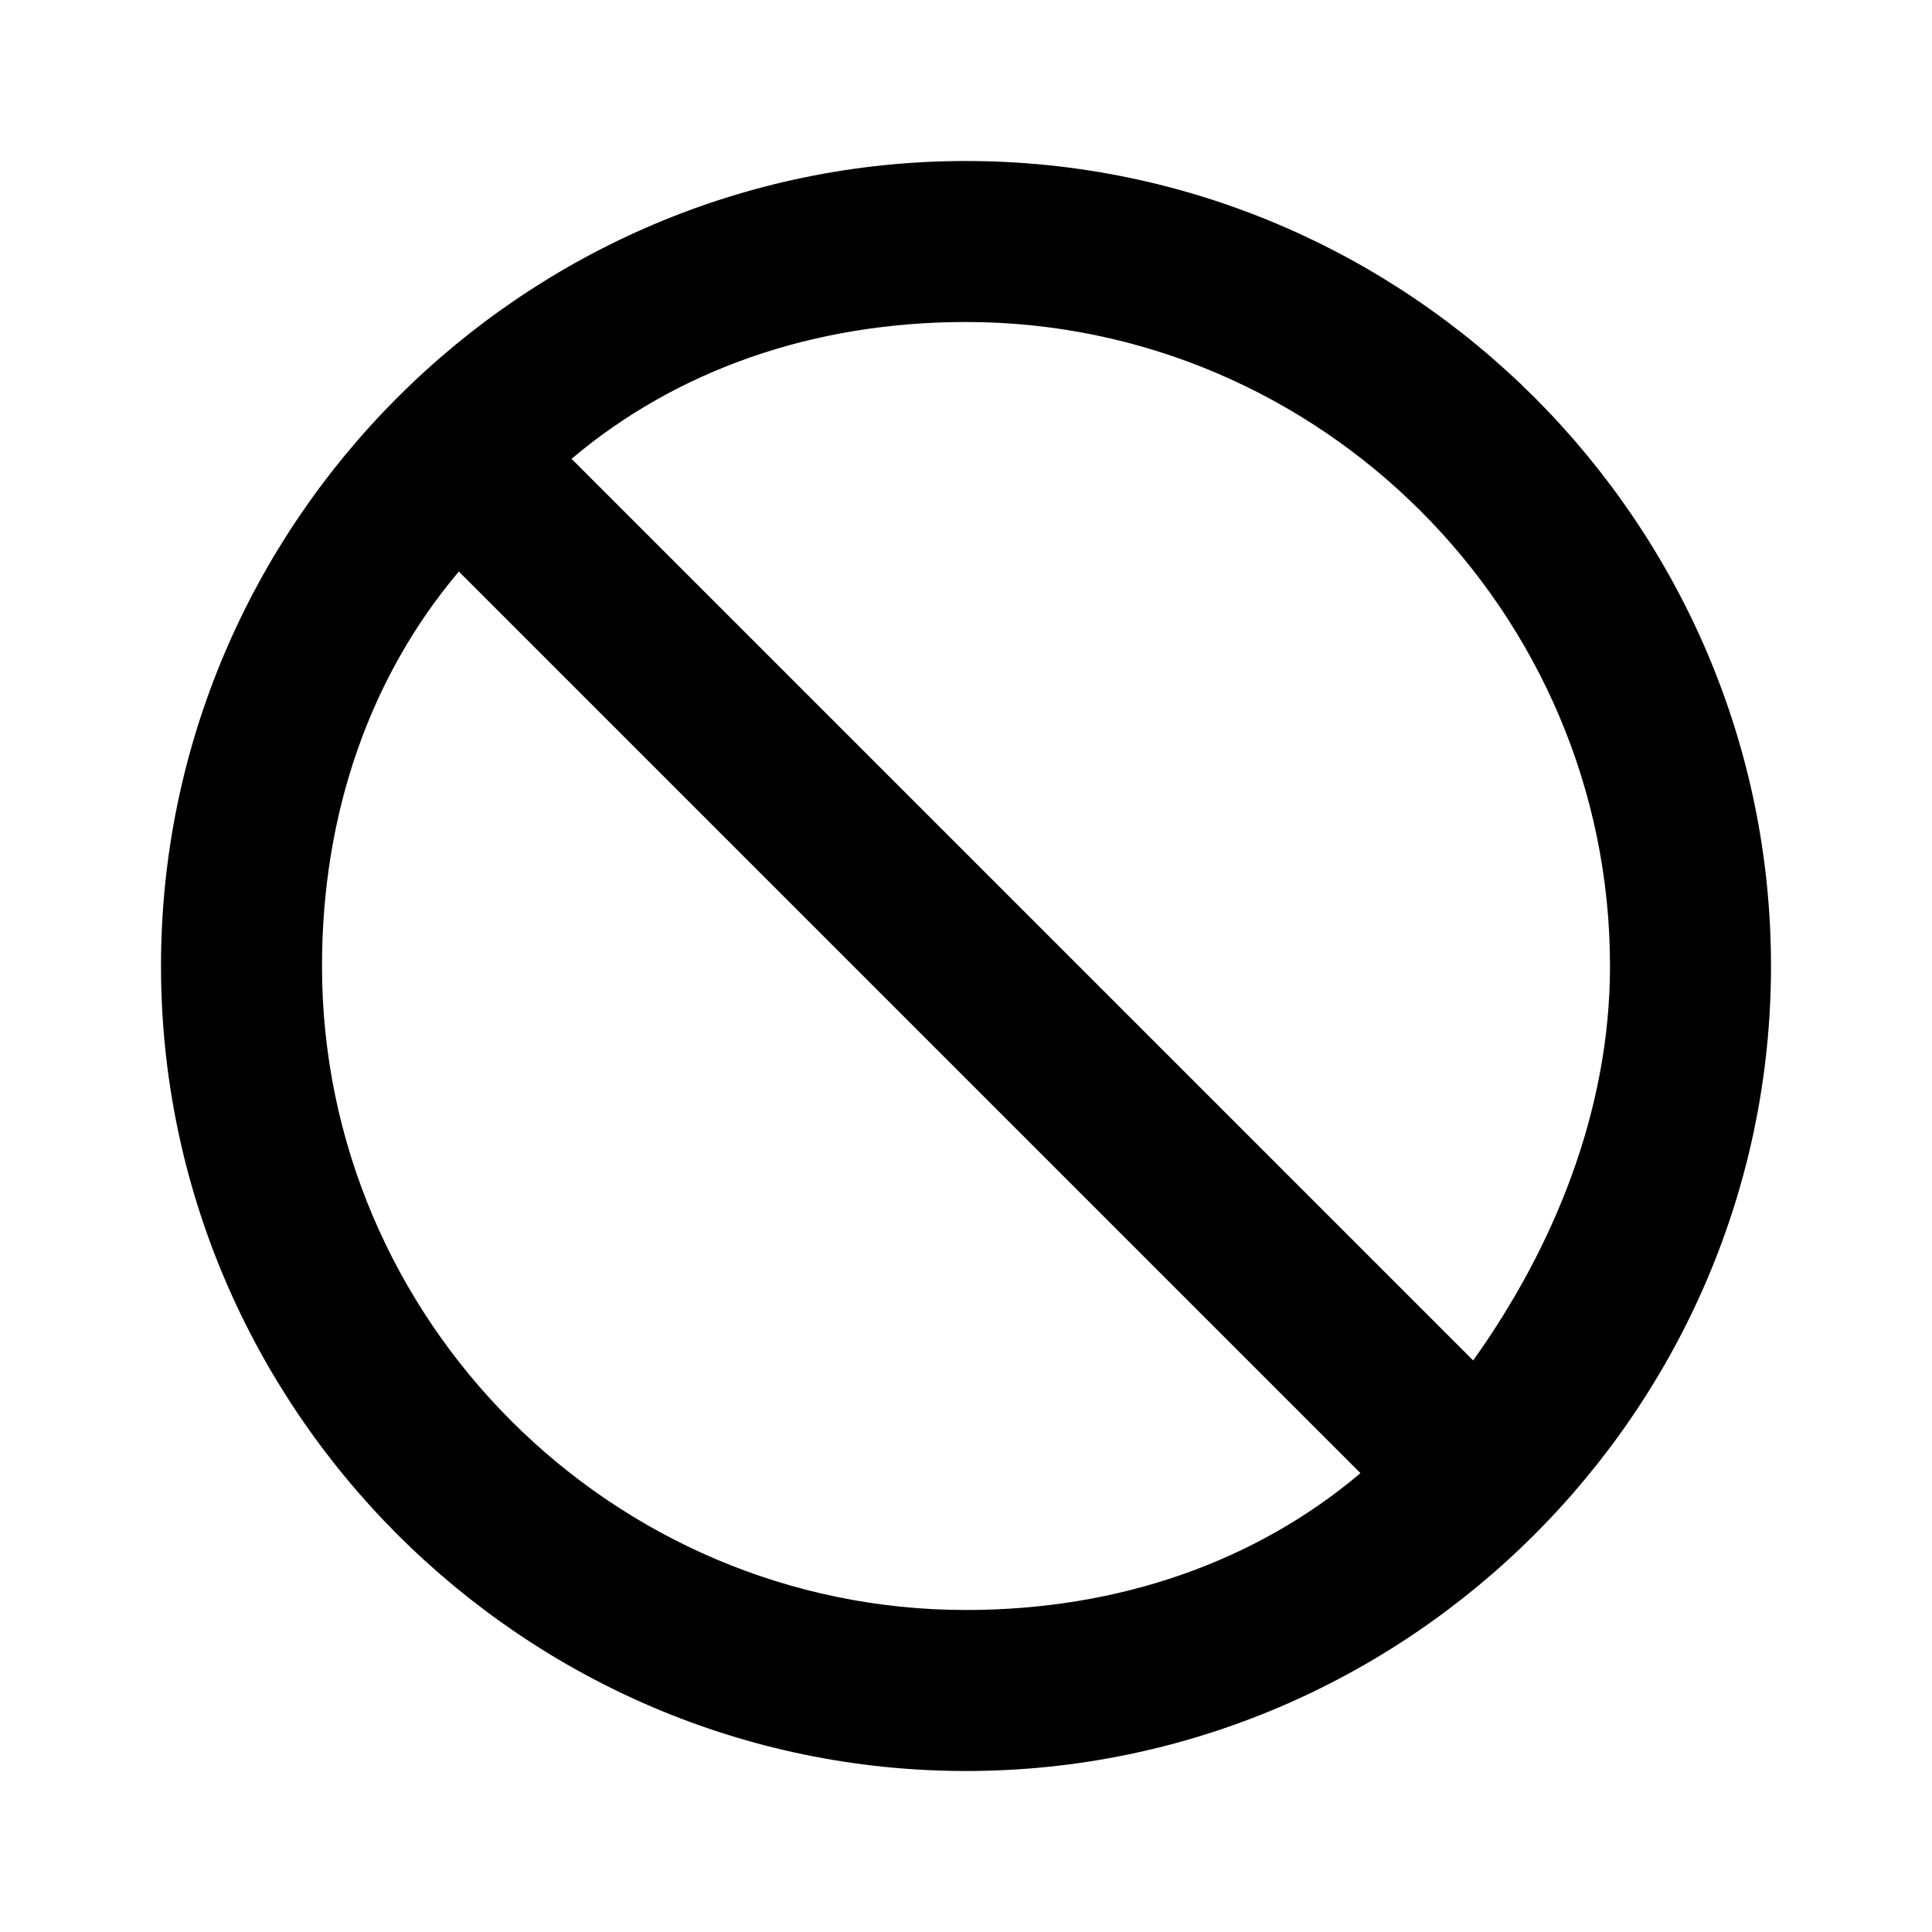
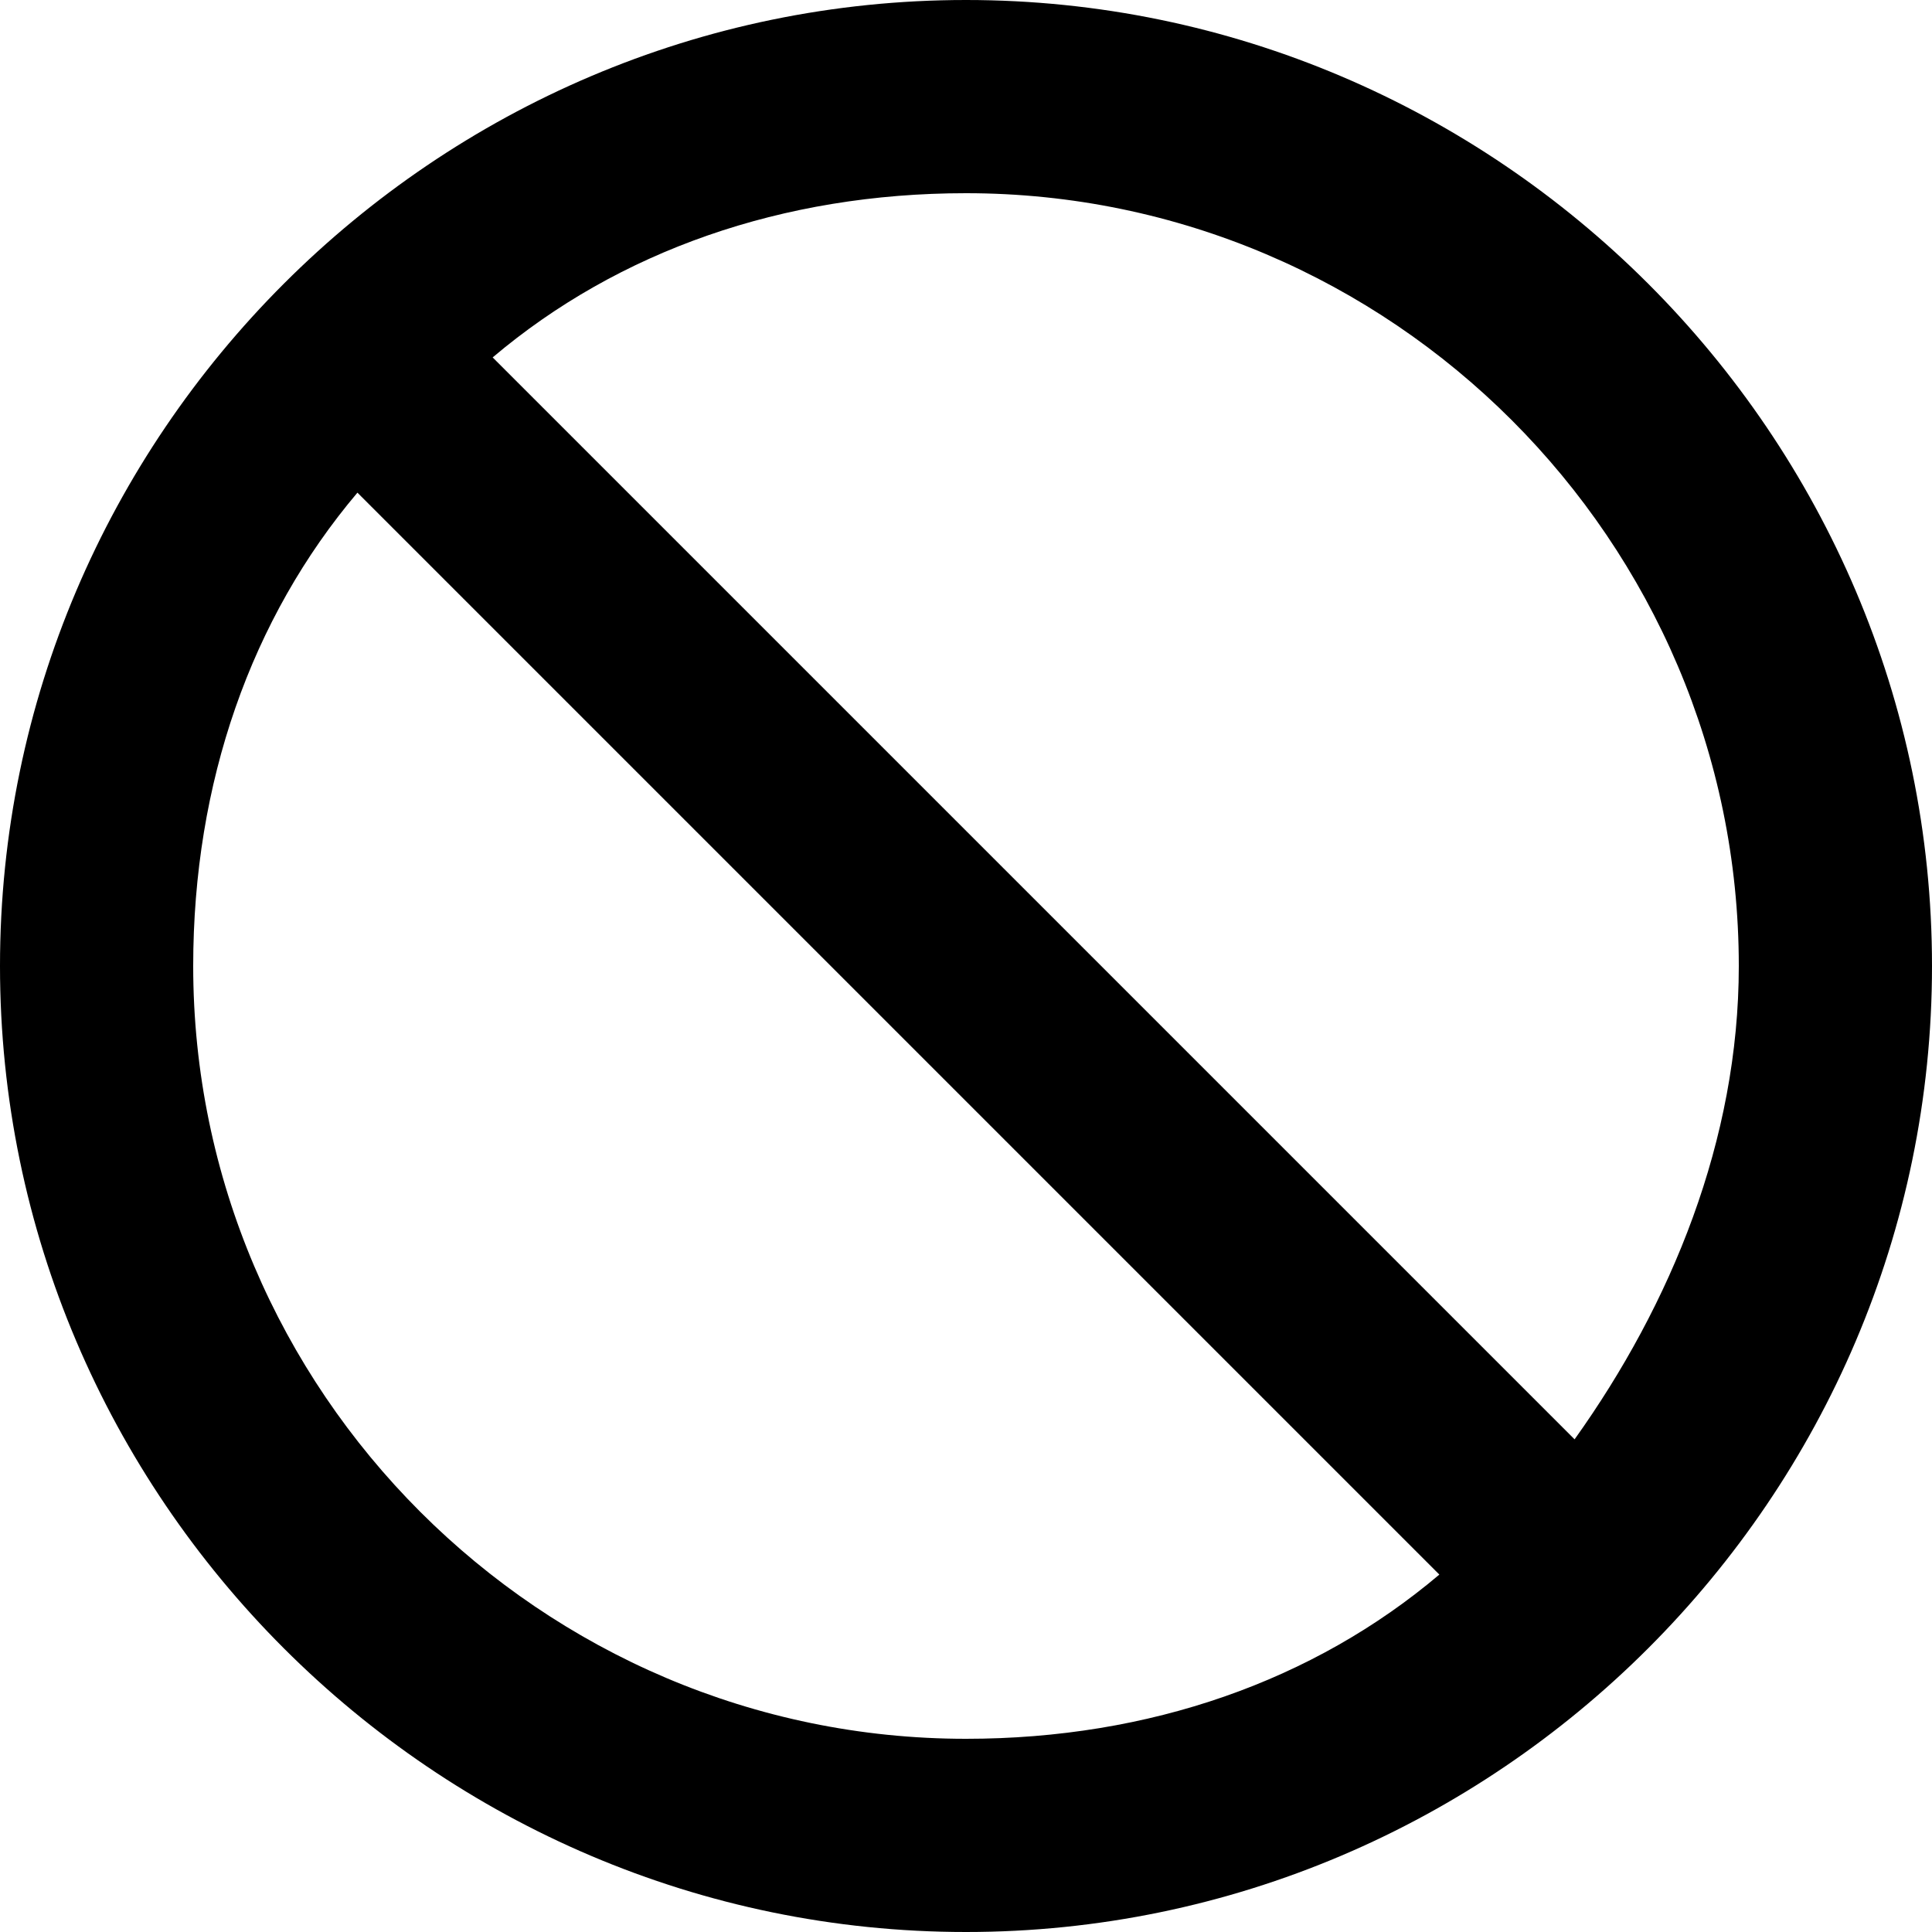
- <svg xmlns="http://www.w3.org/2000/svg" version="1.1" width="24" height="24" viewBox="0 0 24 24">
-   <path d="M12 2C17.5 2 22 6.5 22 12S17.5 22 12 22 2 17.5 2 12 6.5 2 12 2M12 4C10.1 4 8.4 4.6 7.1 5.7L18.3 16.9C19.3 15.5 20 13.8 20 12C20 7.6 16.4 4 12 4M16.9 18.3L5.7 7.1C4.6 8.4 4 10.1 4 12C4 16.4 7.6 20 12 20C13.9 20 15.6 19.4 16.9 18.3Z" />
+ <svg xmlns="http://www.w3.org/2000/svg" version="1.1" id="Layer_1" x="0px" y="0px" viewBox="0 0 20 20" style="enable-background:new 0 0 20 20;" xml:space="preserve">
+   <path d="M10,0c5.5,0,10,4.5,10,10s-4.5,10-10,10S0,15.5,0,10S4.5,0,10,0 M10,2C8.1,2,6.4,2.6,5.1,3.7l11.2,11.2  c1-1.4,1.7-3.1,1.7-4.9C18,5.6,14.4,2,10,2 M14.9,16.3L3.7,5.1C2.6,6.4,2,8.1,2,10c0,4.4,3.6,8,8,8C11.9,18,13.6,17.4,14.9,16.3z" />
</svg>
